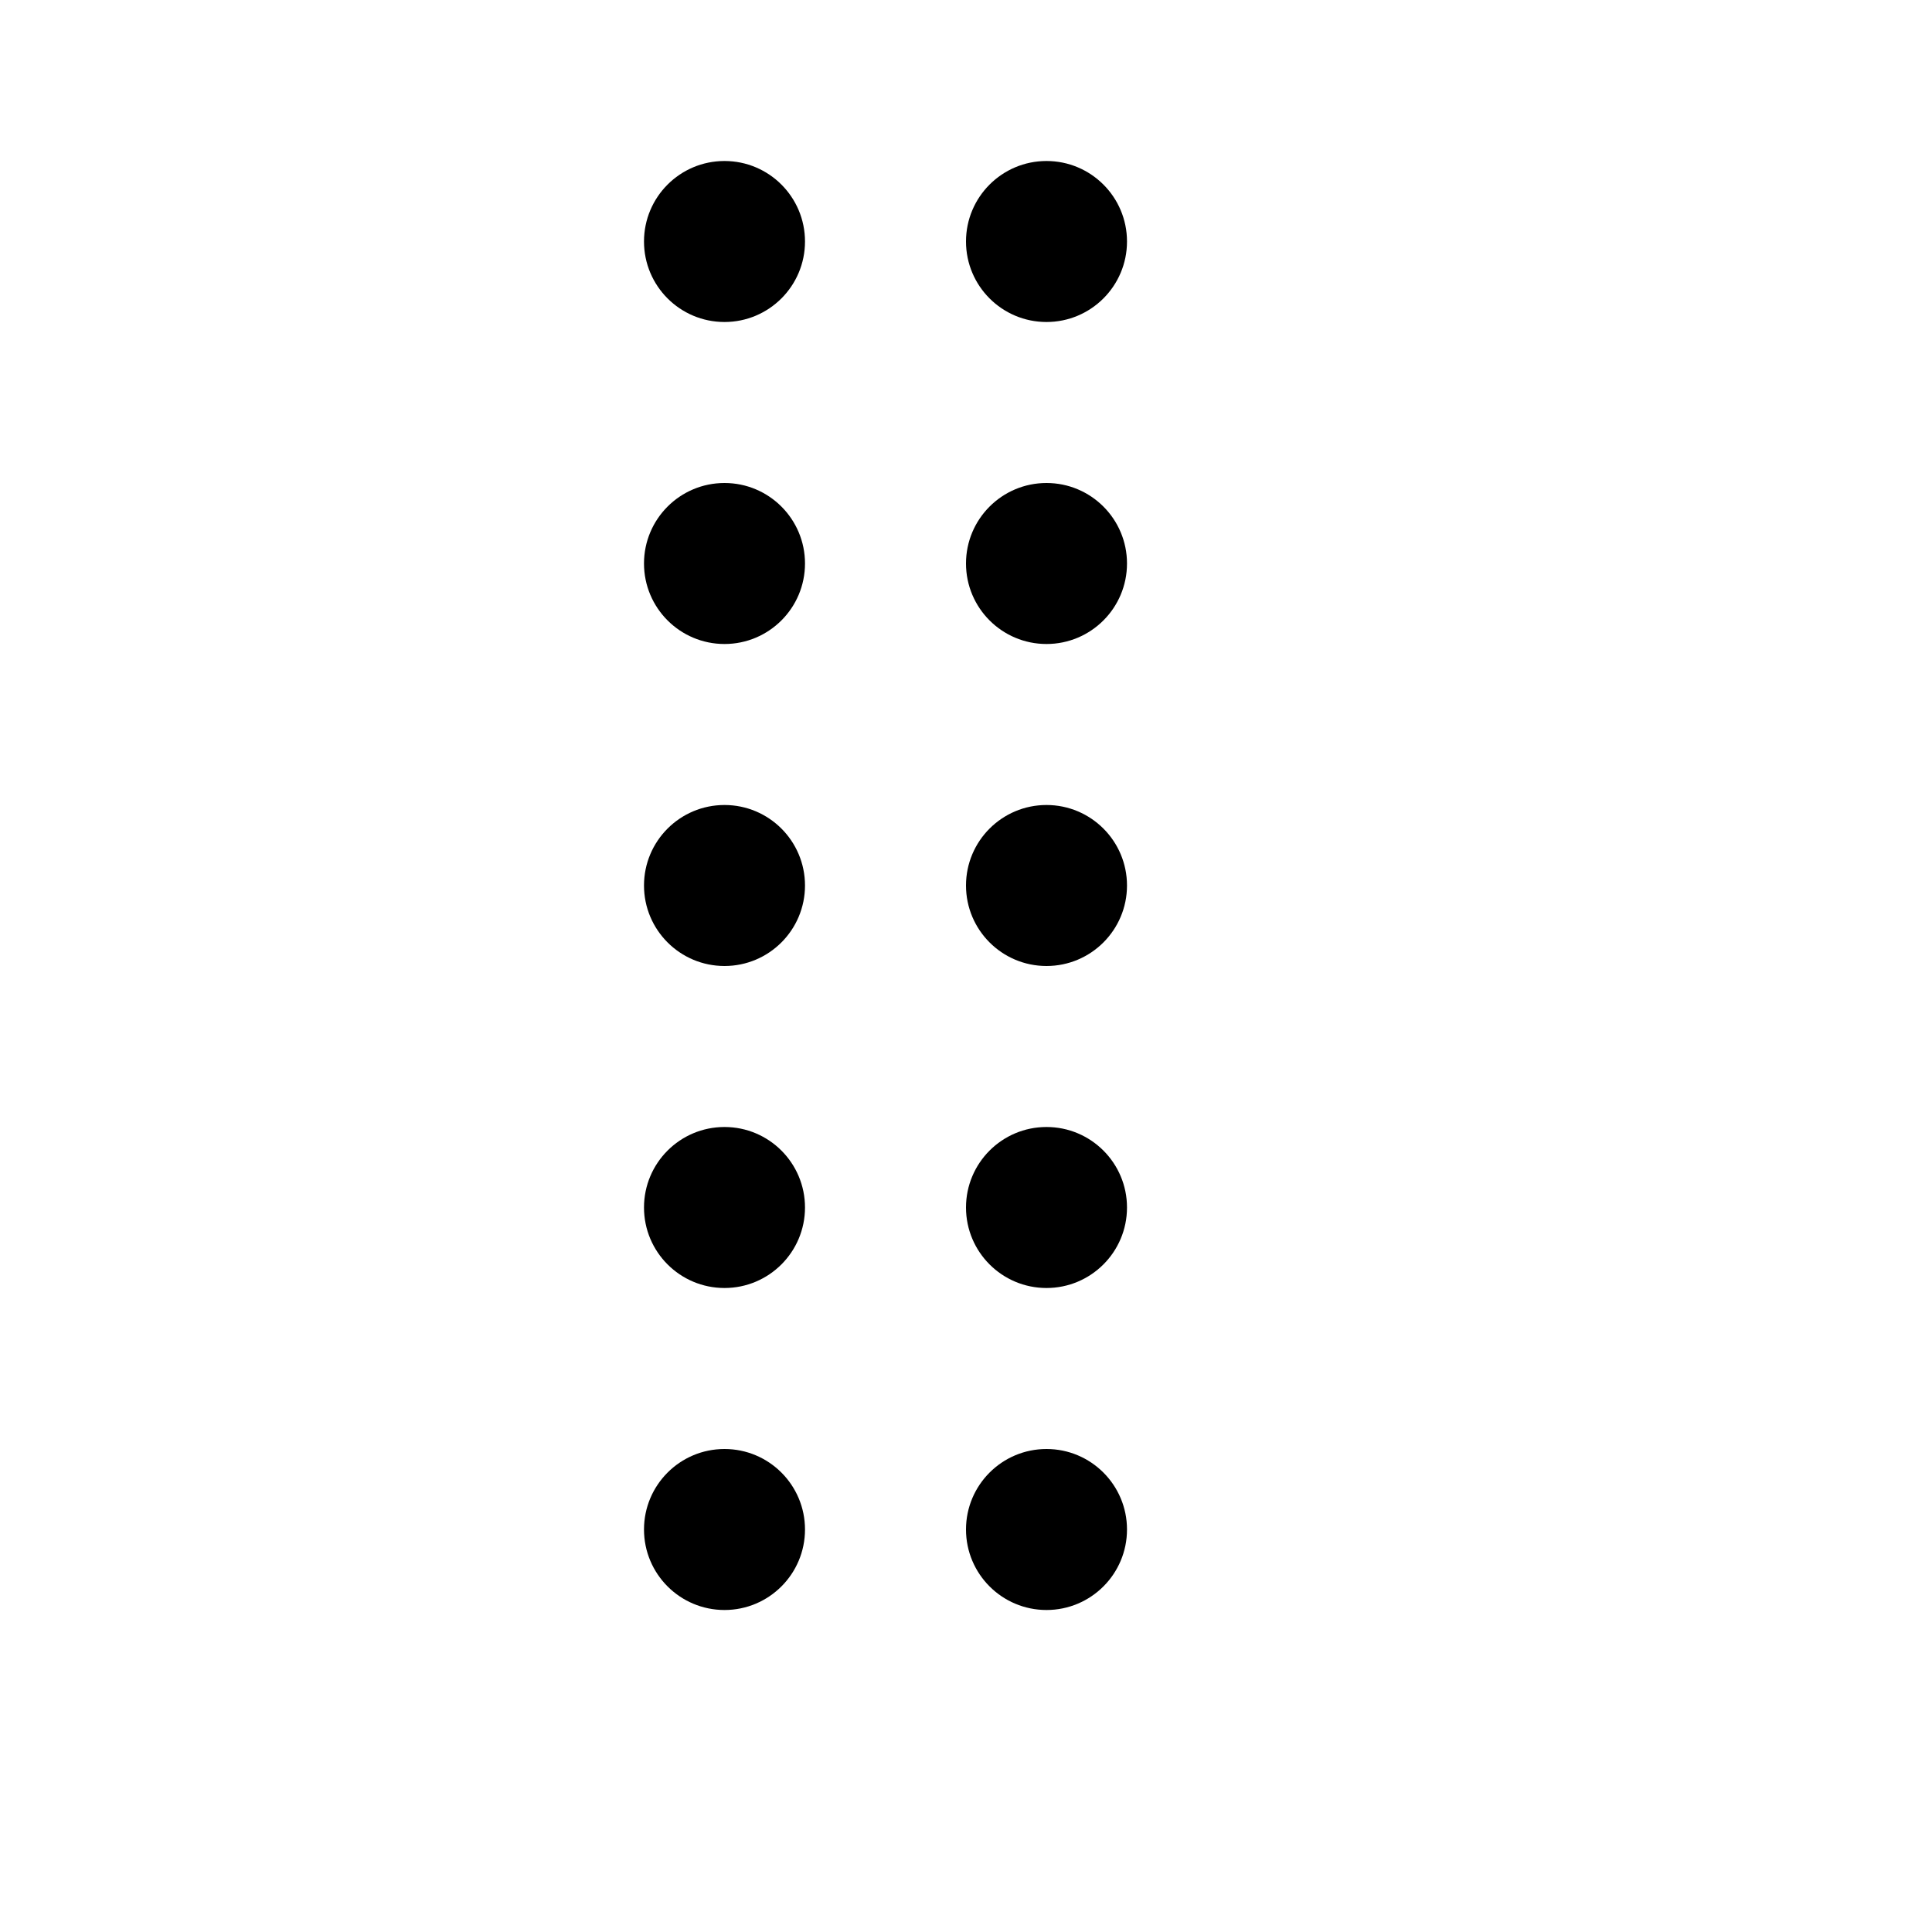
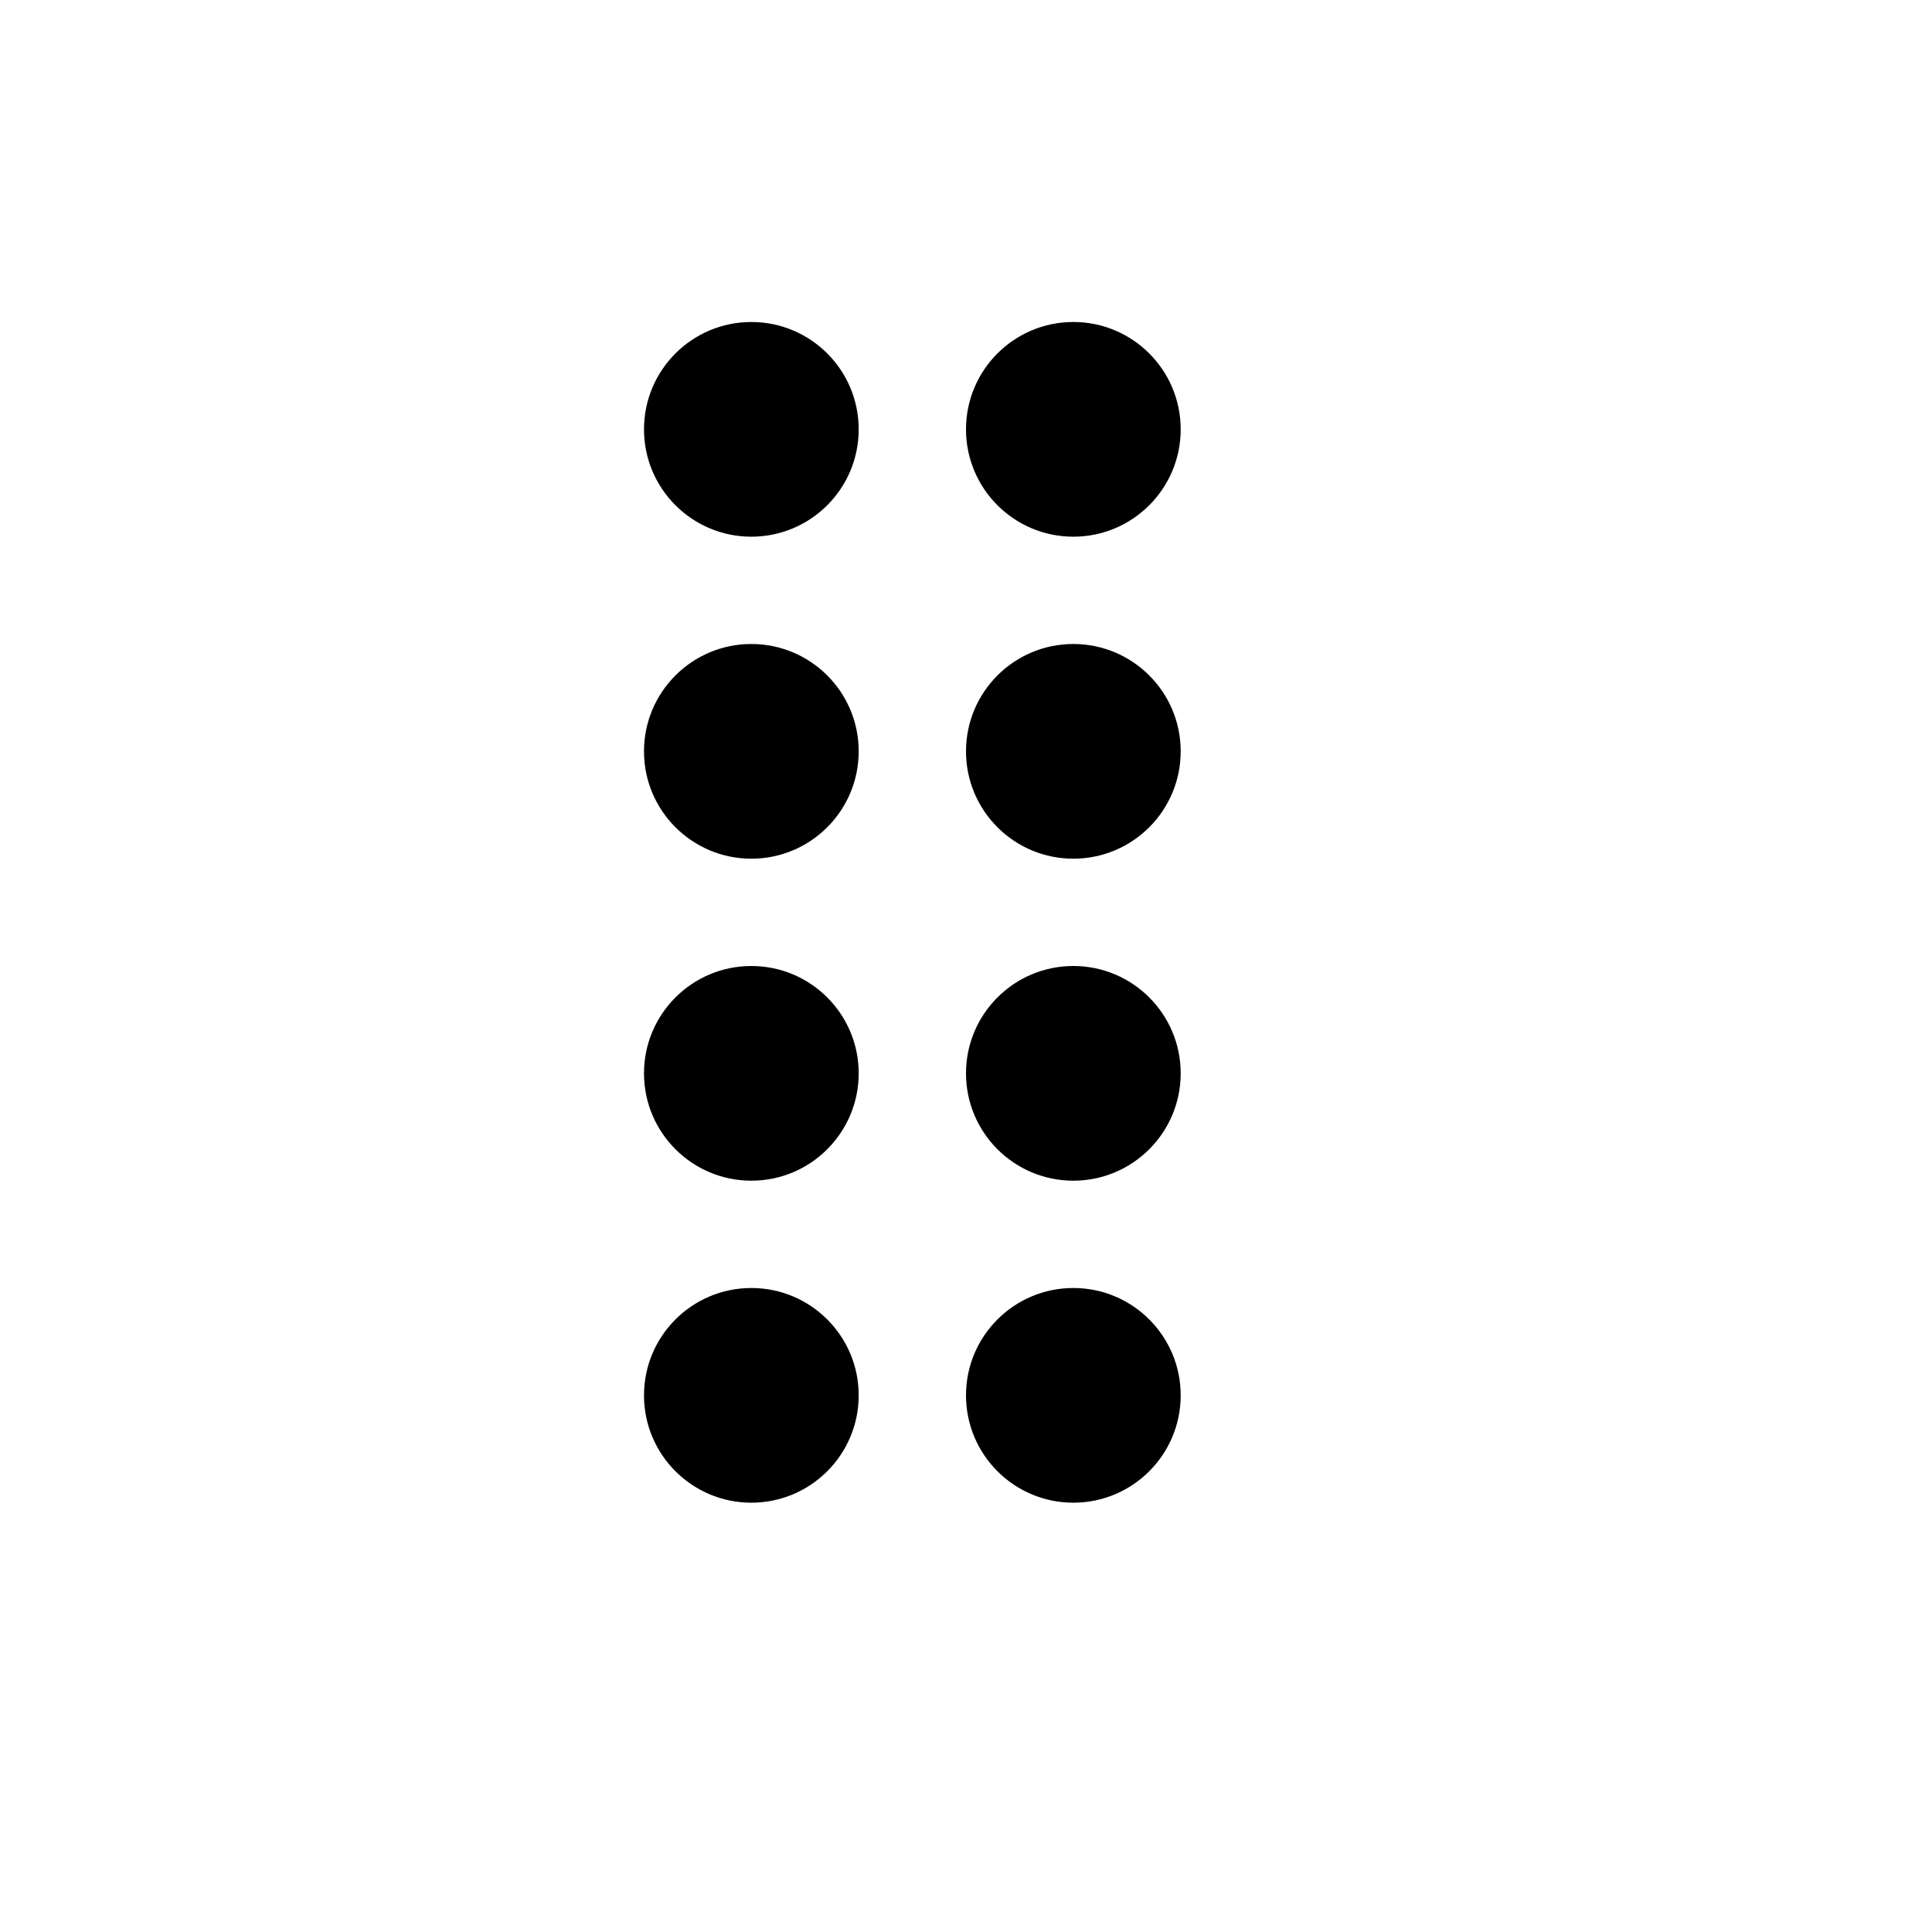
- <svg xmlns="http://www.w3.org/2000/svg" height="48" viewBox="0 0 48 48" width="48">
-   <circle cx="18" cy="6" r="2" />
-   <circle cx="18" cy="14" r="2" />
-   <circle cx="18" cy="22" r="2" />
-   <circle cx="18" cy="30" r="2" />
-   <circle cx="18" cy="38" r="2" />
-   <circle cx="26" cy="6" r="2" />
-   <circle cx="26" cy="14" r="2" />
-   <circle cx="26" cy="22" r="2" />
-   <circle cx="26" cy="30" r="2" />
-   <circle cx="26" cy="38" r="2" />
+ <svg xmlns="http://www.w3.org/2000/svg" width="48" height="48" viewBox="0 0 48 48">
+   <circle cx="18.667" cy="34.667" r="2.667" />
+   <circle cx="18.667" cy="26.667" r="2.667" />
+   <circle cx="18.667" cy="18.667" r="2.667" />
+   <circle cx="18.667" cy="10.667" r="2.667" />
+   <circle cx="26.667" cy="34.667" r="2.667" />
+   <circle cx="26.667" cy="26.667" r="2.667" />
+   <circle cx="26.667" cy="18.667" r="2.667" />
+   <circle cx="26.667" cy="10.667" r="2.667" />
</svg>
